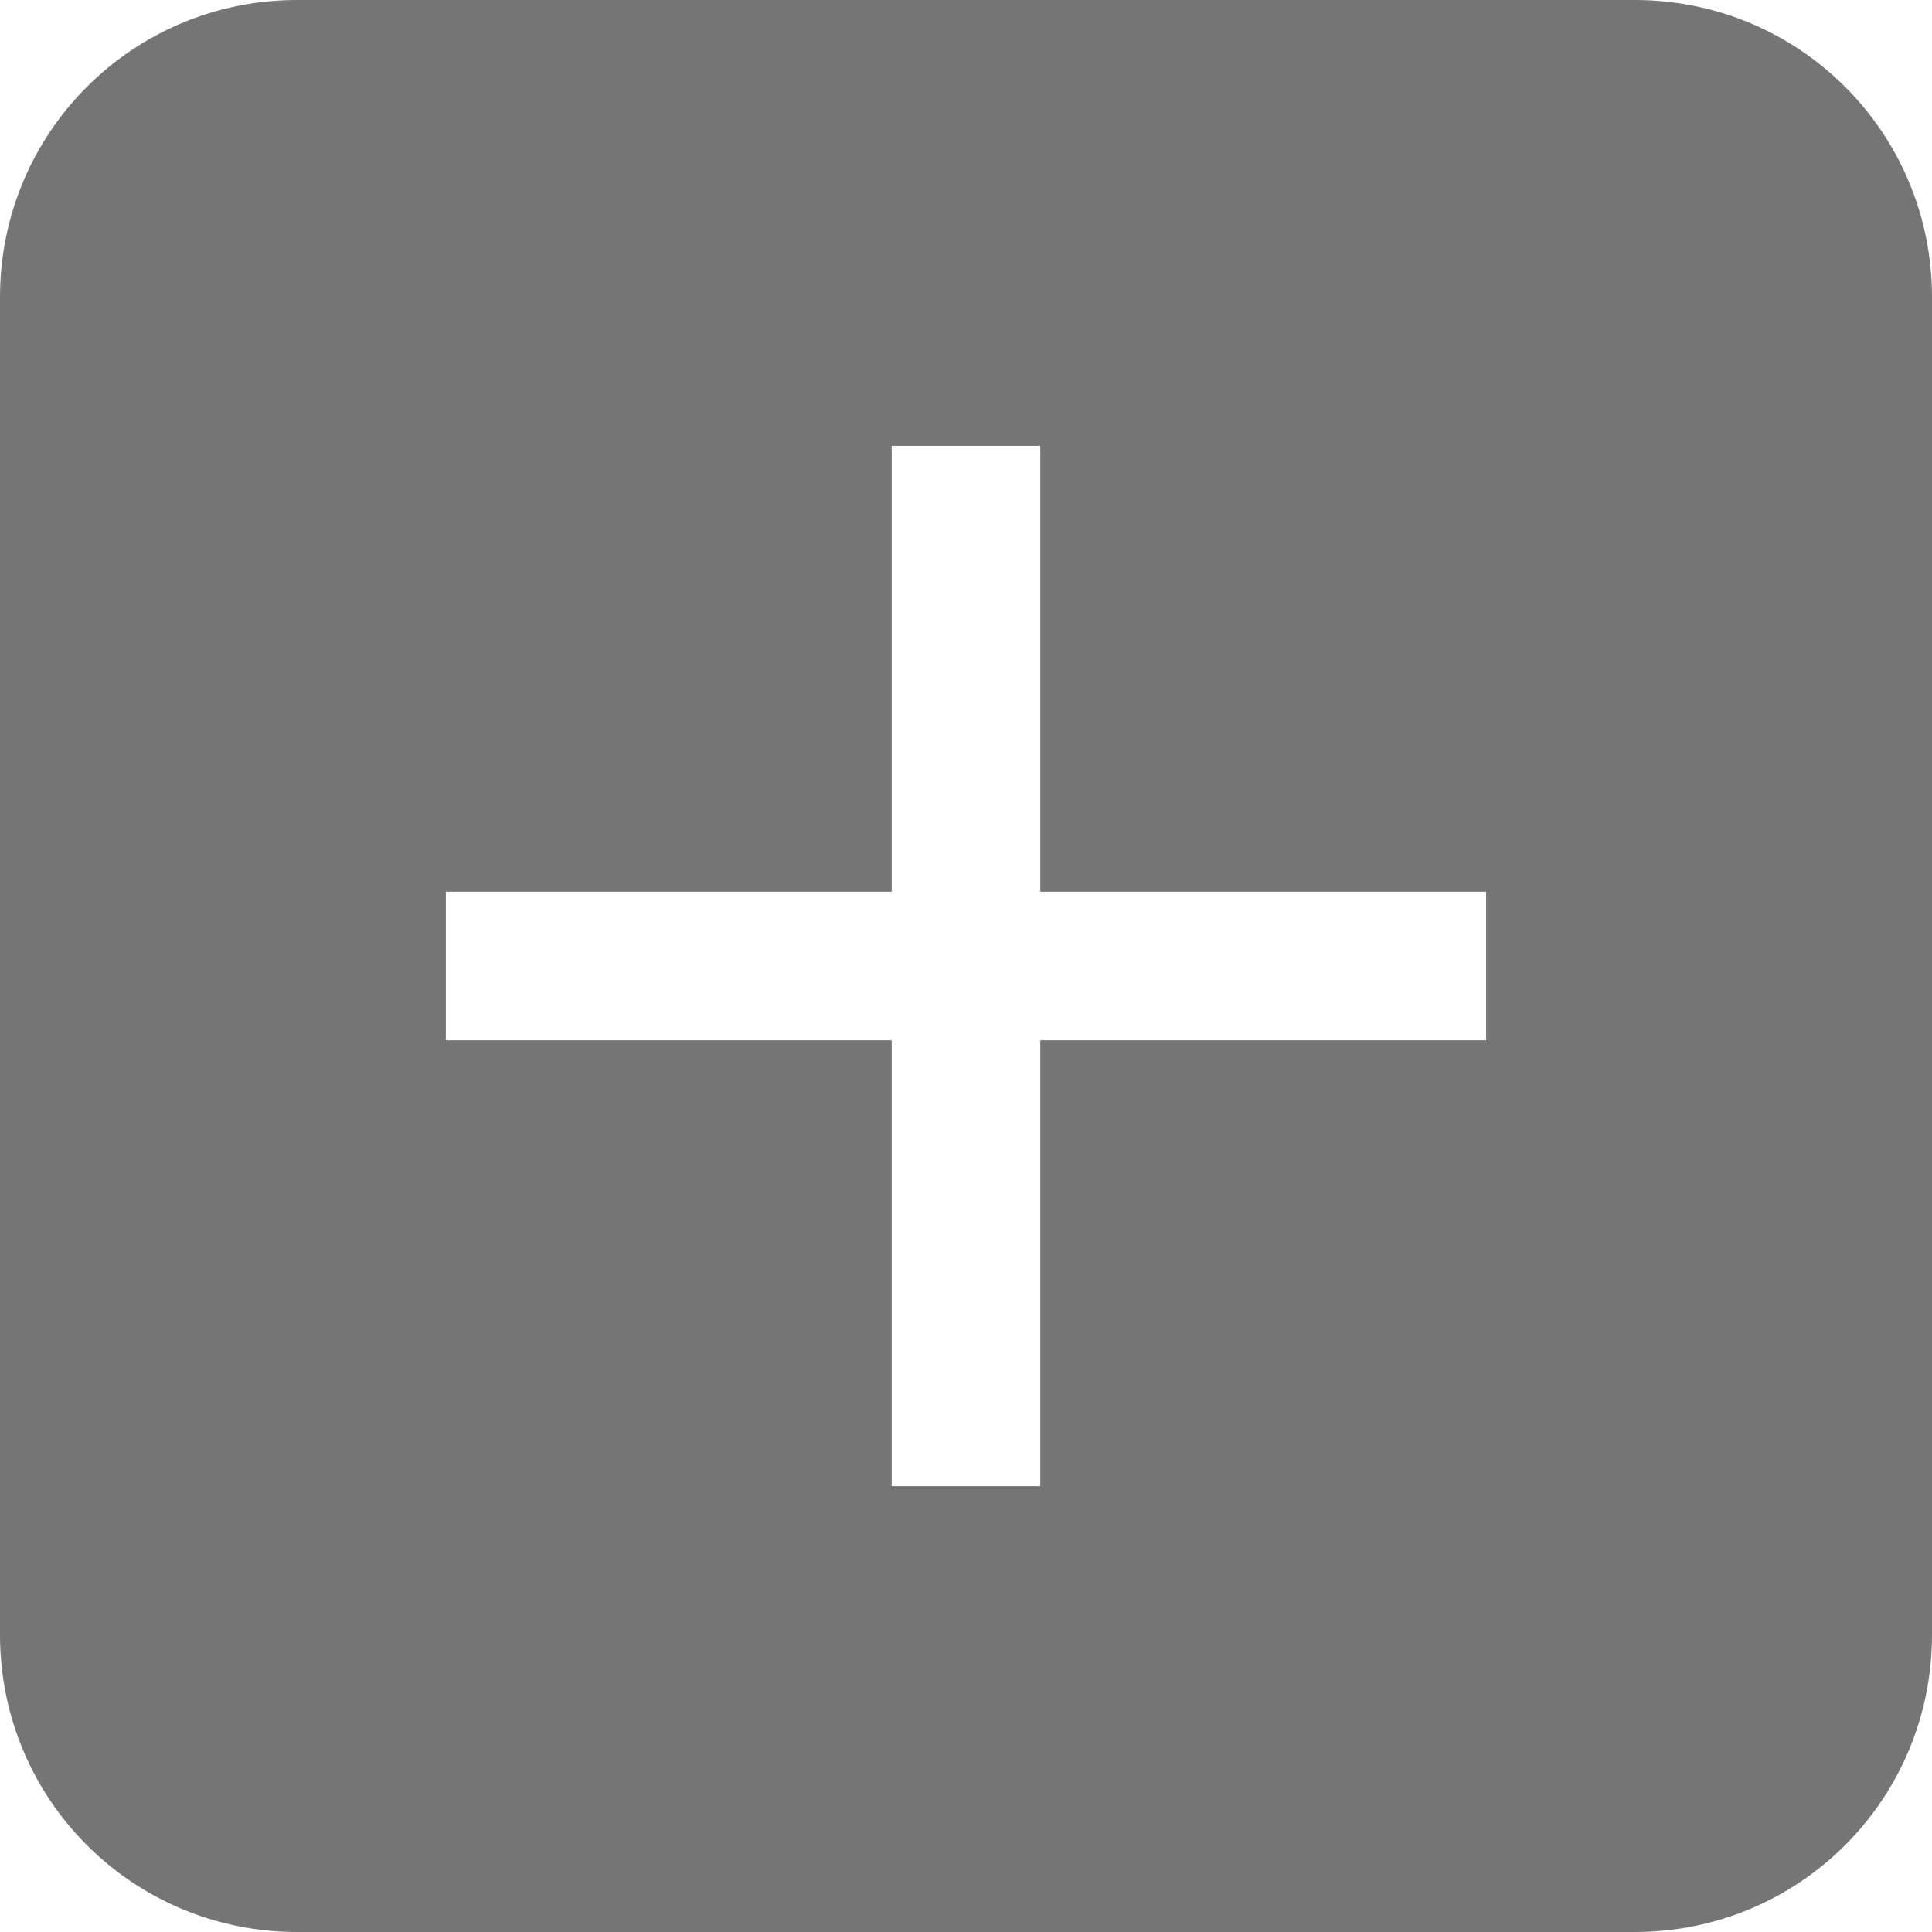
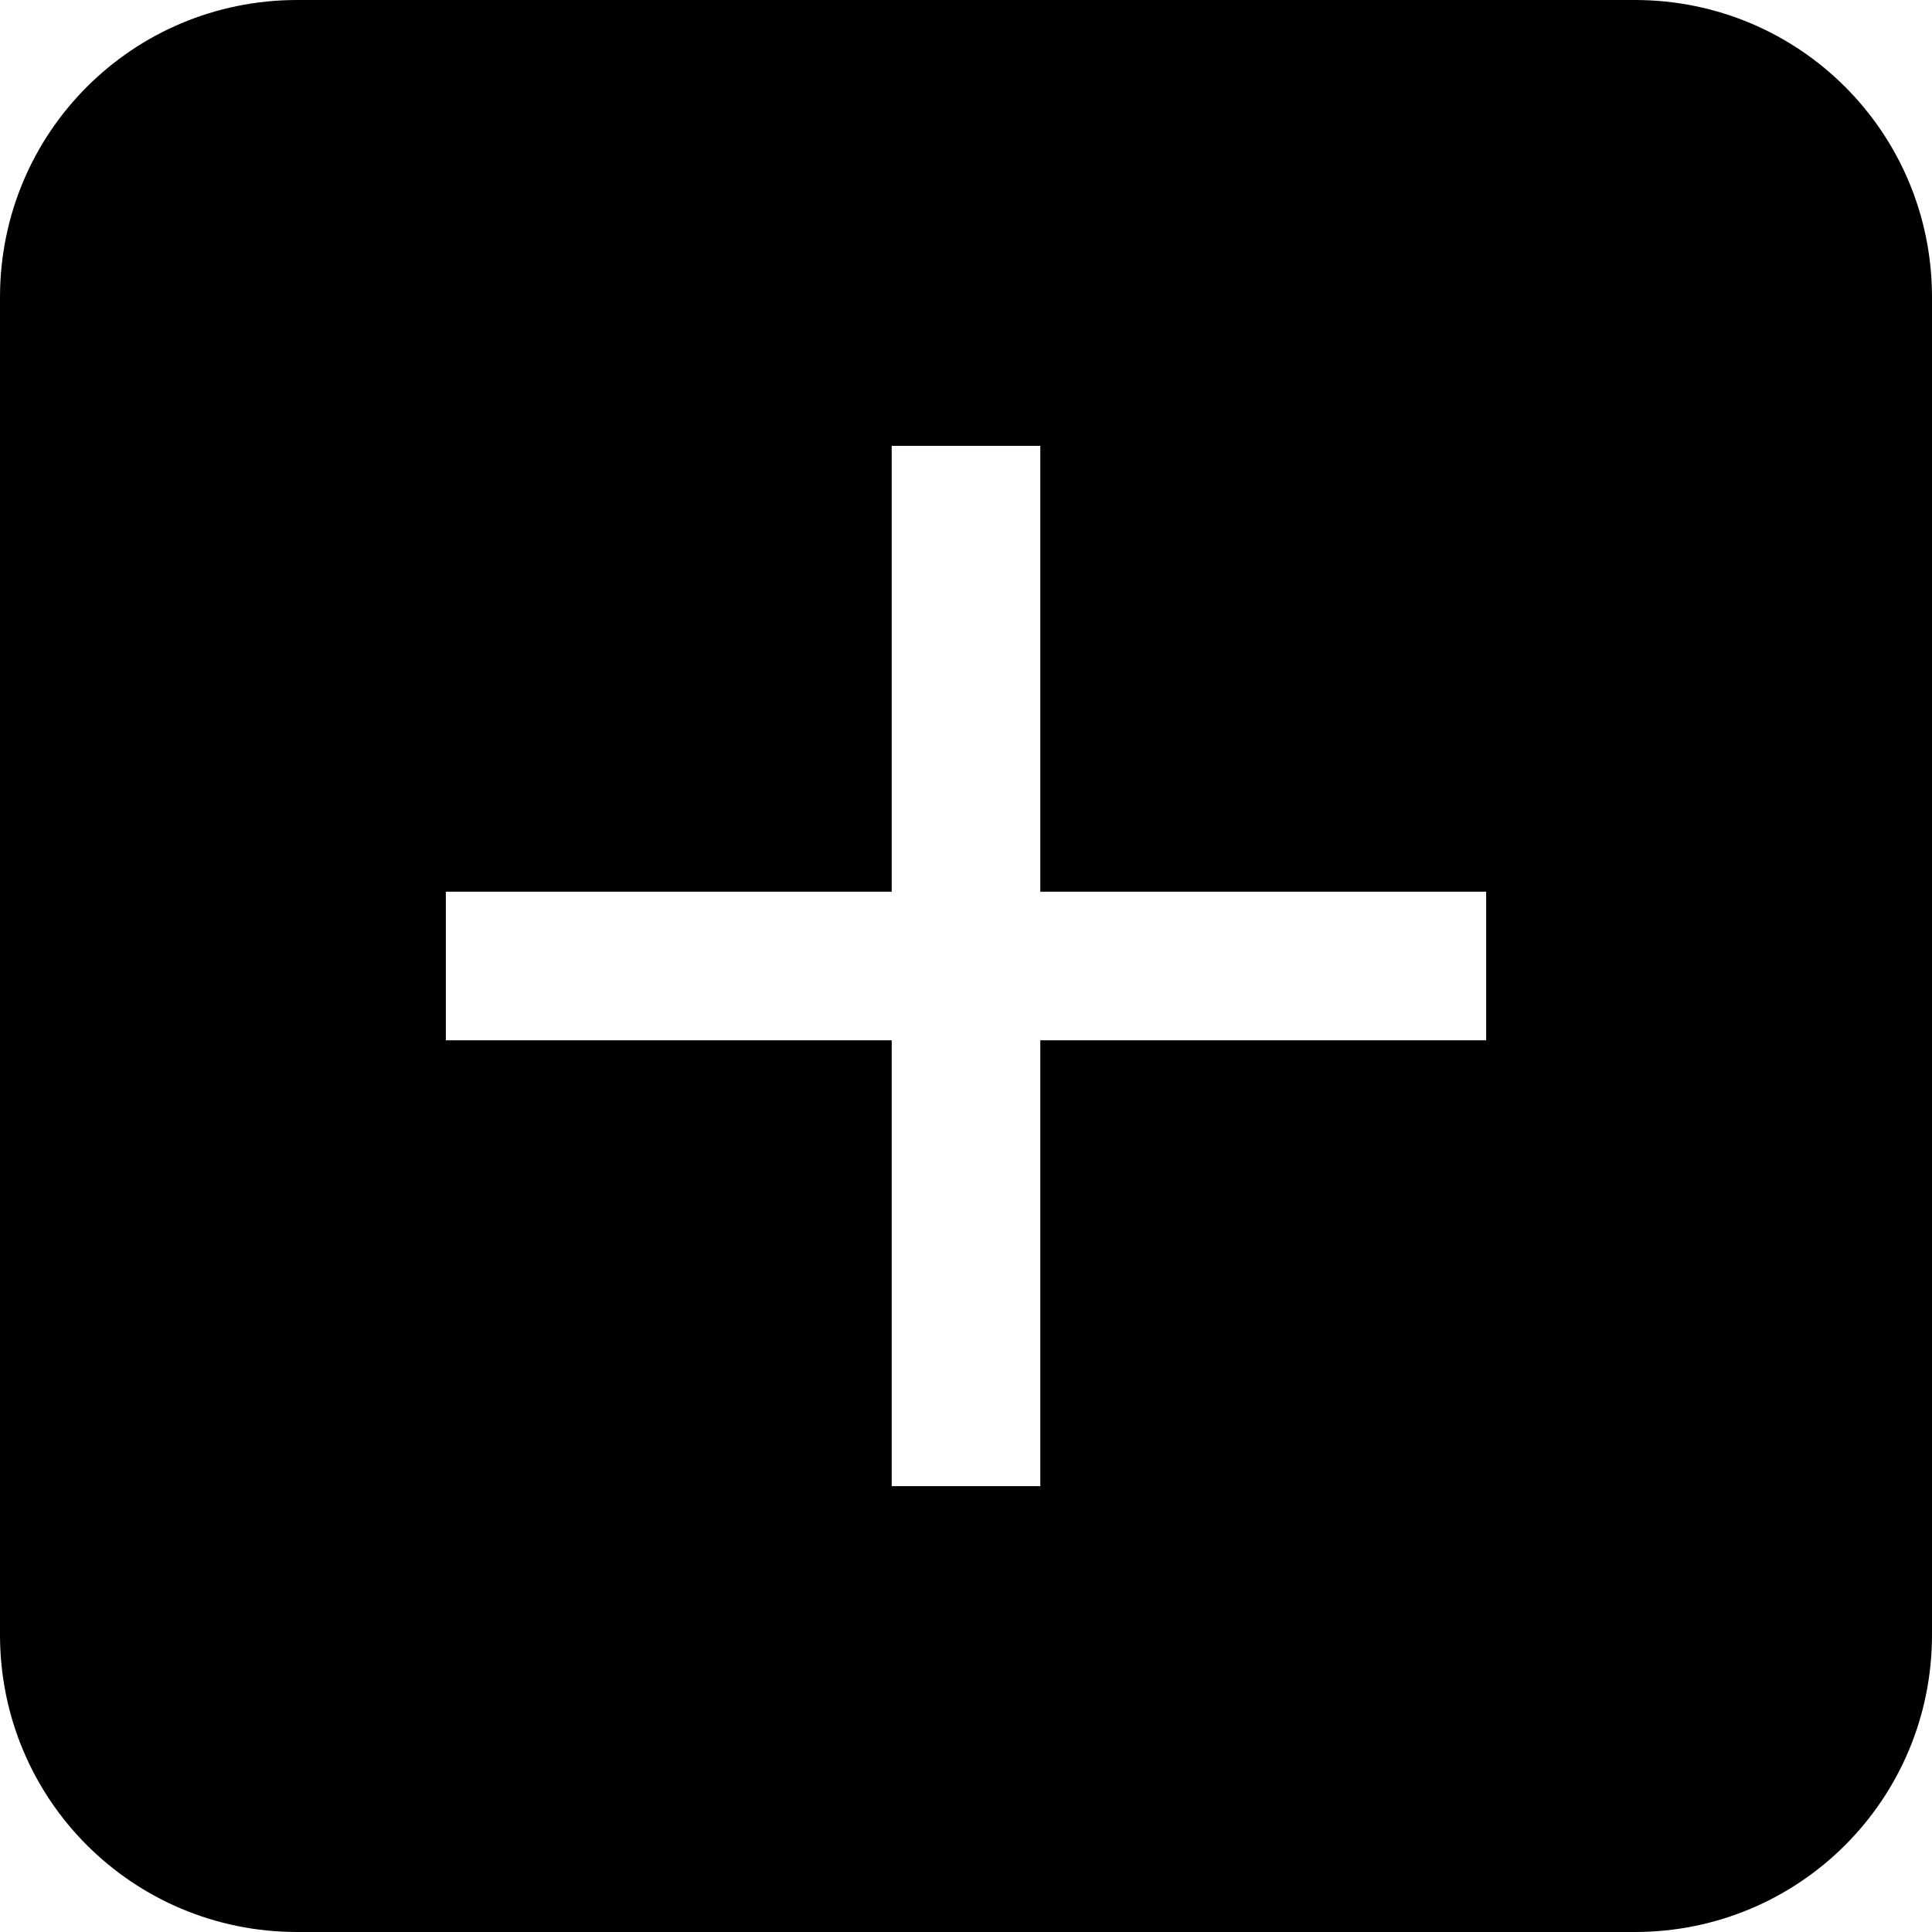
<svg xmlns="http://www.w3.org/2000/svg" version="1.1" viewBox="0 0 13 13">
-   <path d="m2 0c-1.108 0-2 0.892-2 2v9c0 1.108 0.892 2 2 2h9c1.108 0 2-0.892 2-2v-9c0-1.108-0.892-2-2-2zm4 3h1v3h3v1h-3v3h-1v-3h-3v-1h3z" fill="#757575" />
+   <path d="m2 0c-1.108 0-2 0.892-2 2v9c0 1.108 0.892 2 2 2h9c1.108 0 2-0.892 2-2v-9c0-1.108-0.892-2-2-2zm4 3h1v3h3v1h-3v3h-1v-3h-3v-1h3z" fill="currentColor" />
</svg>
